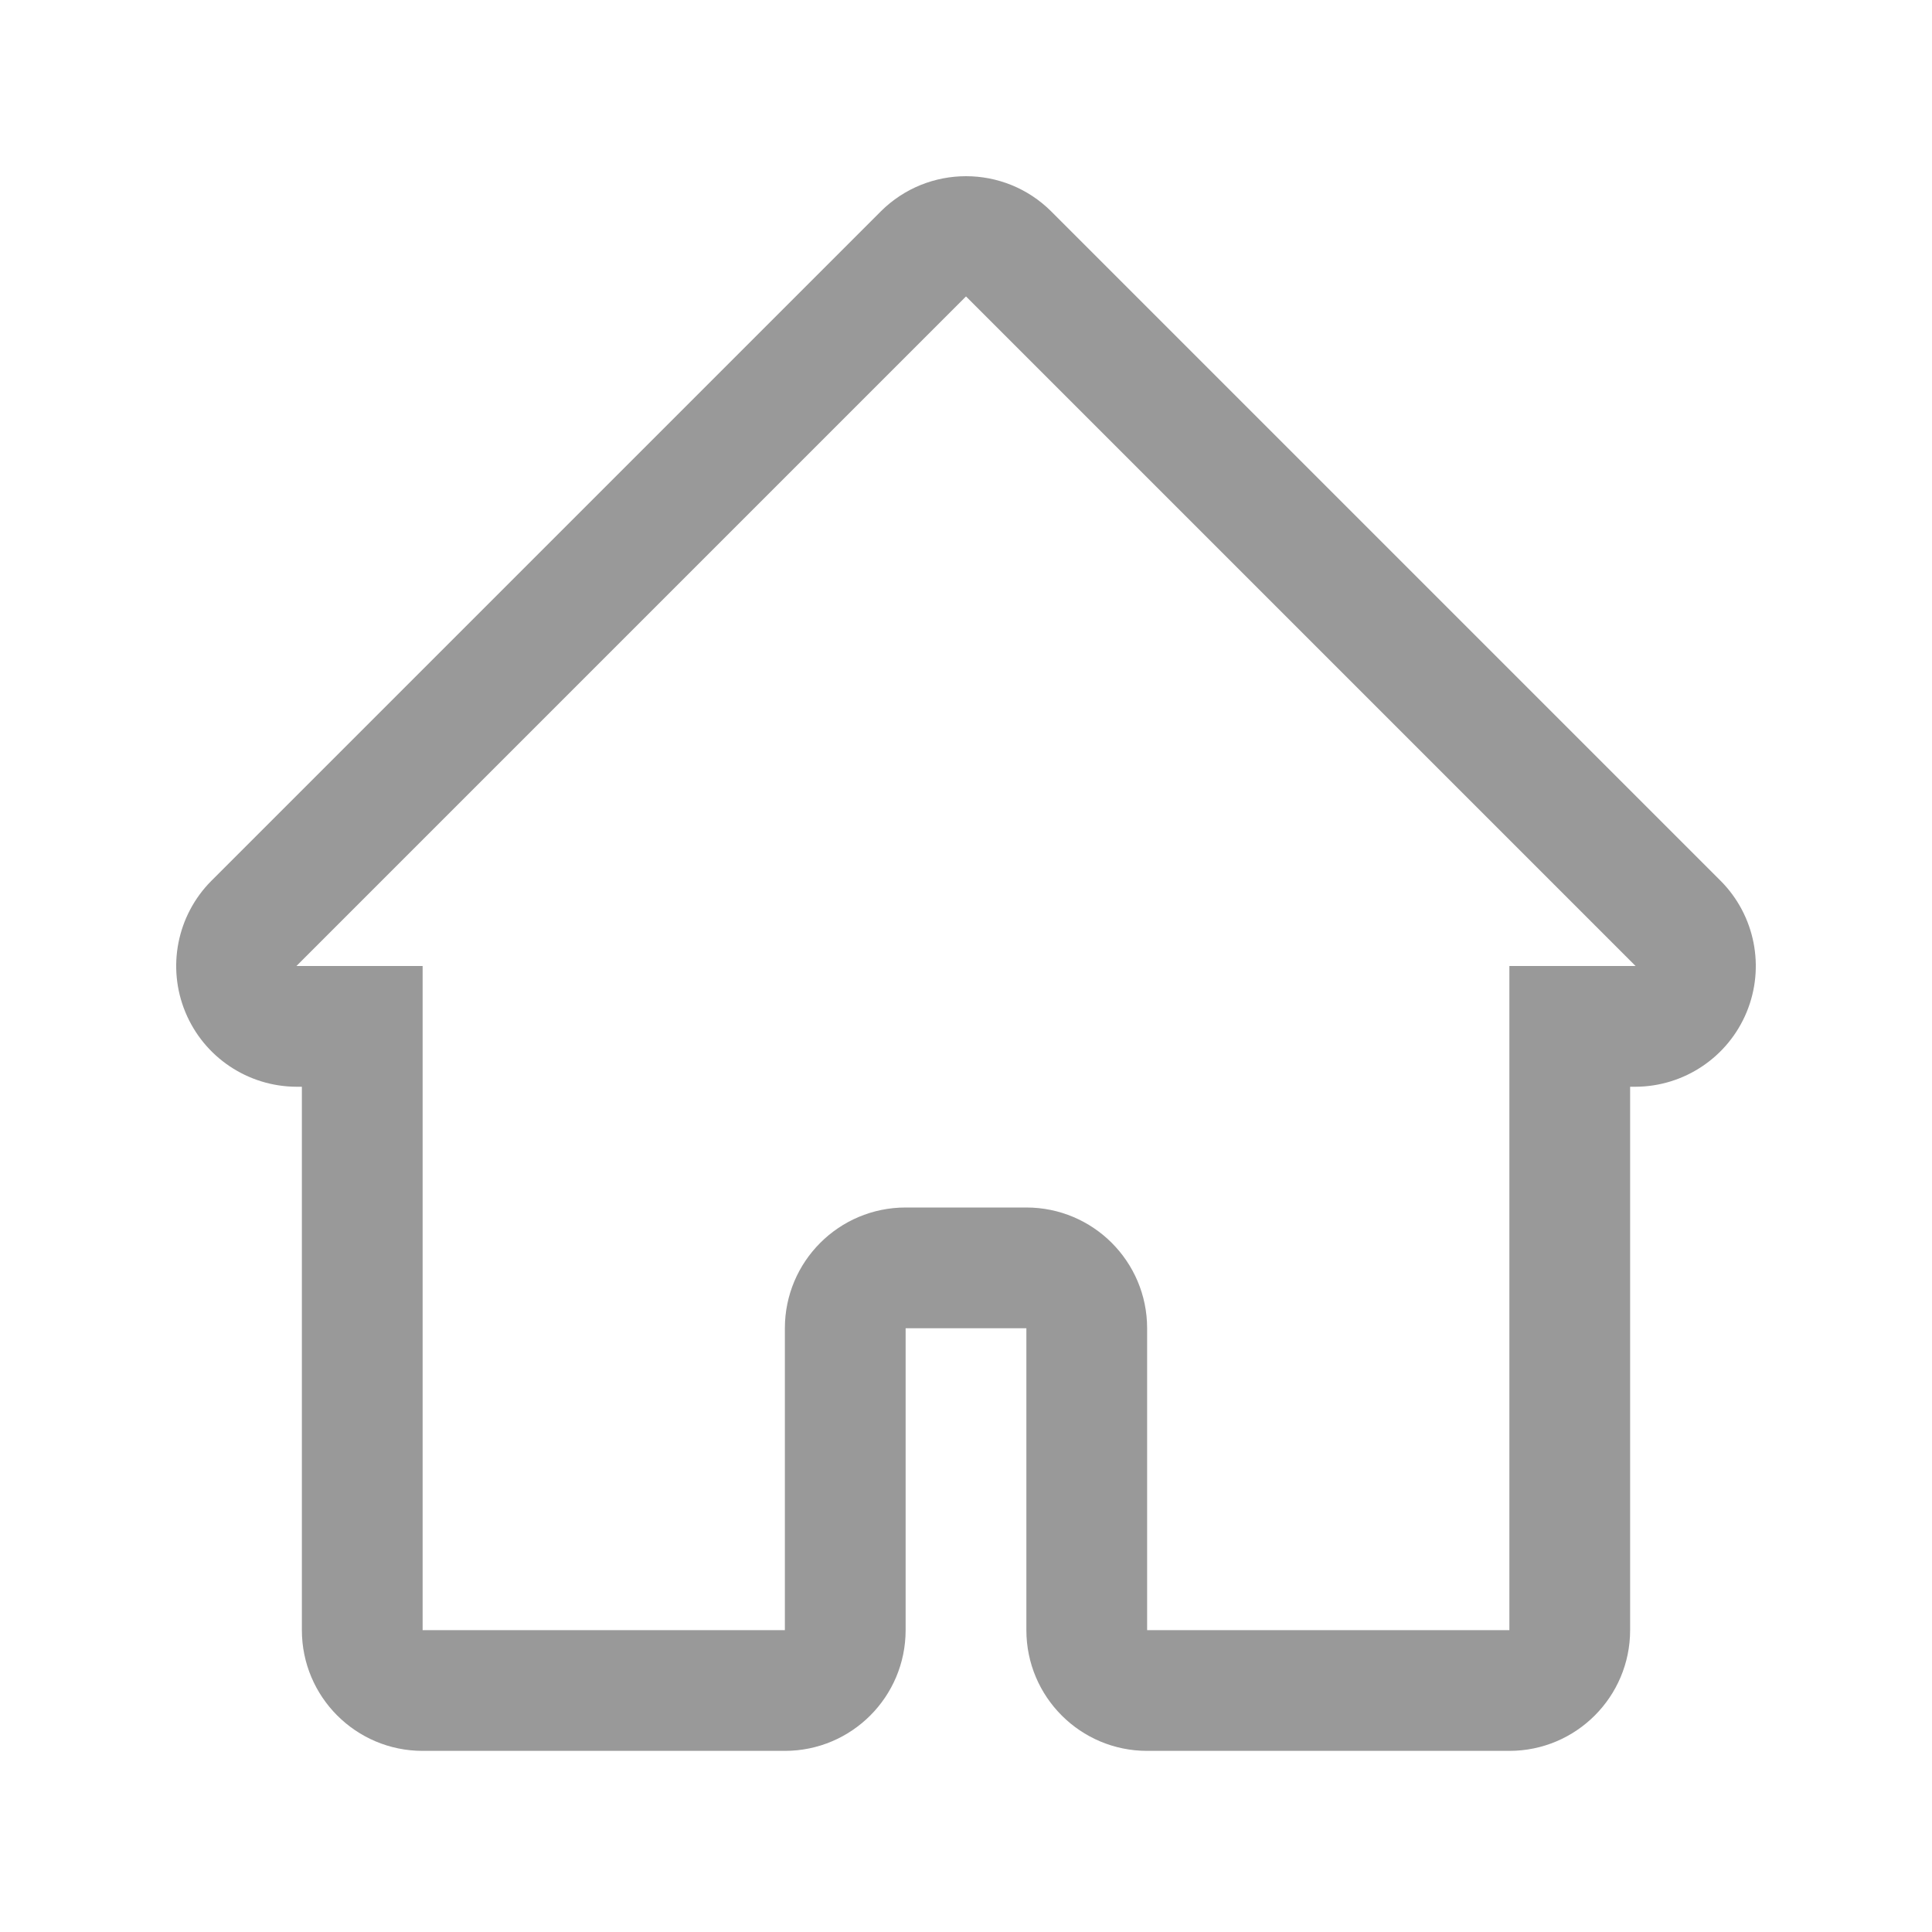
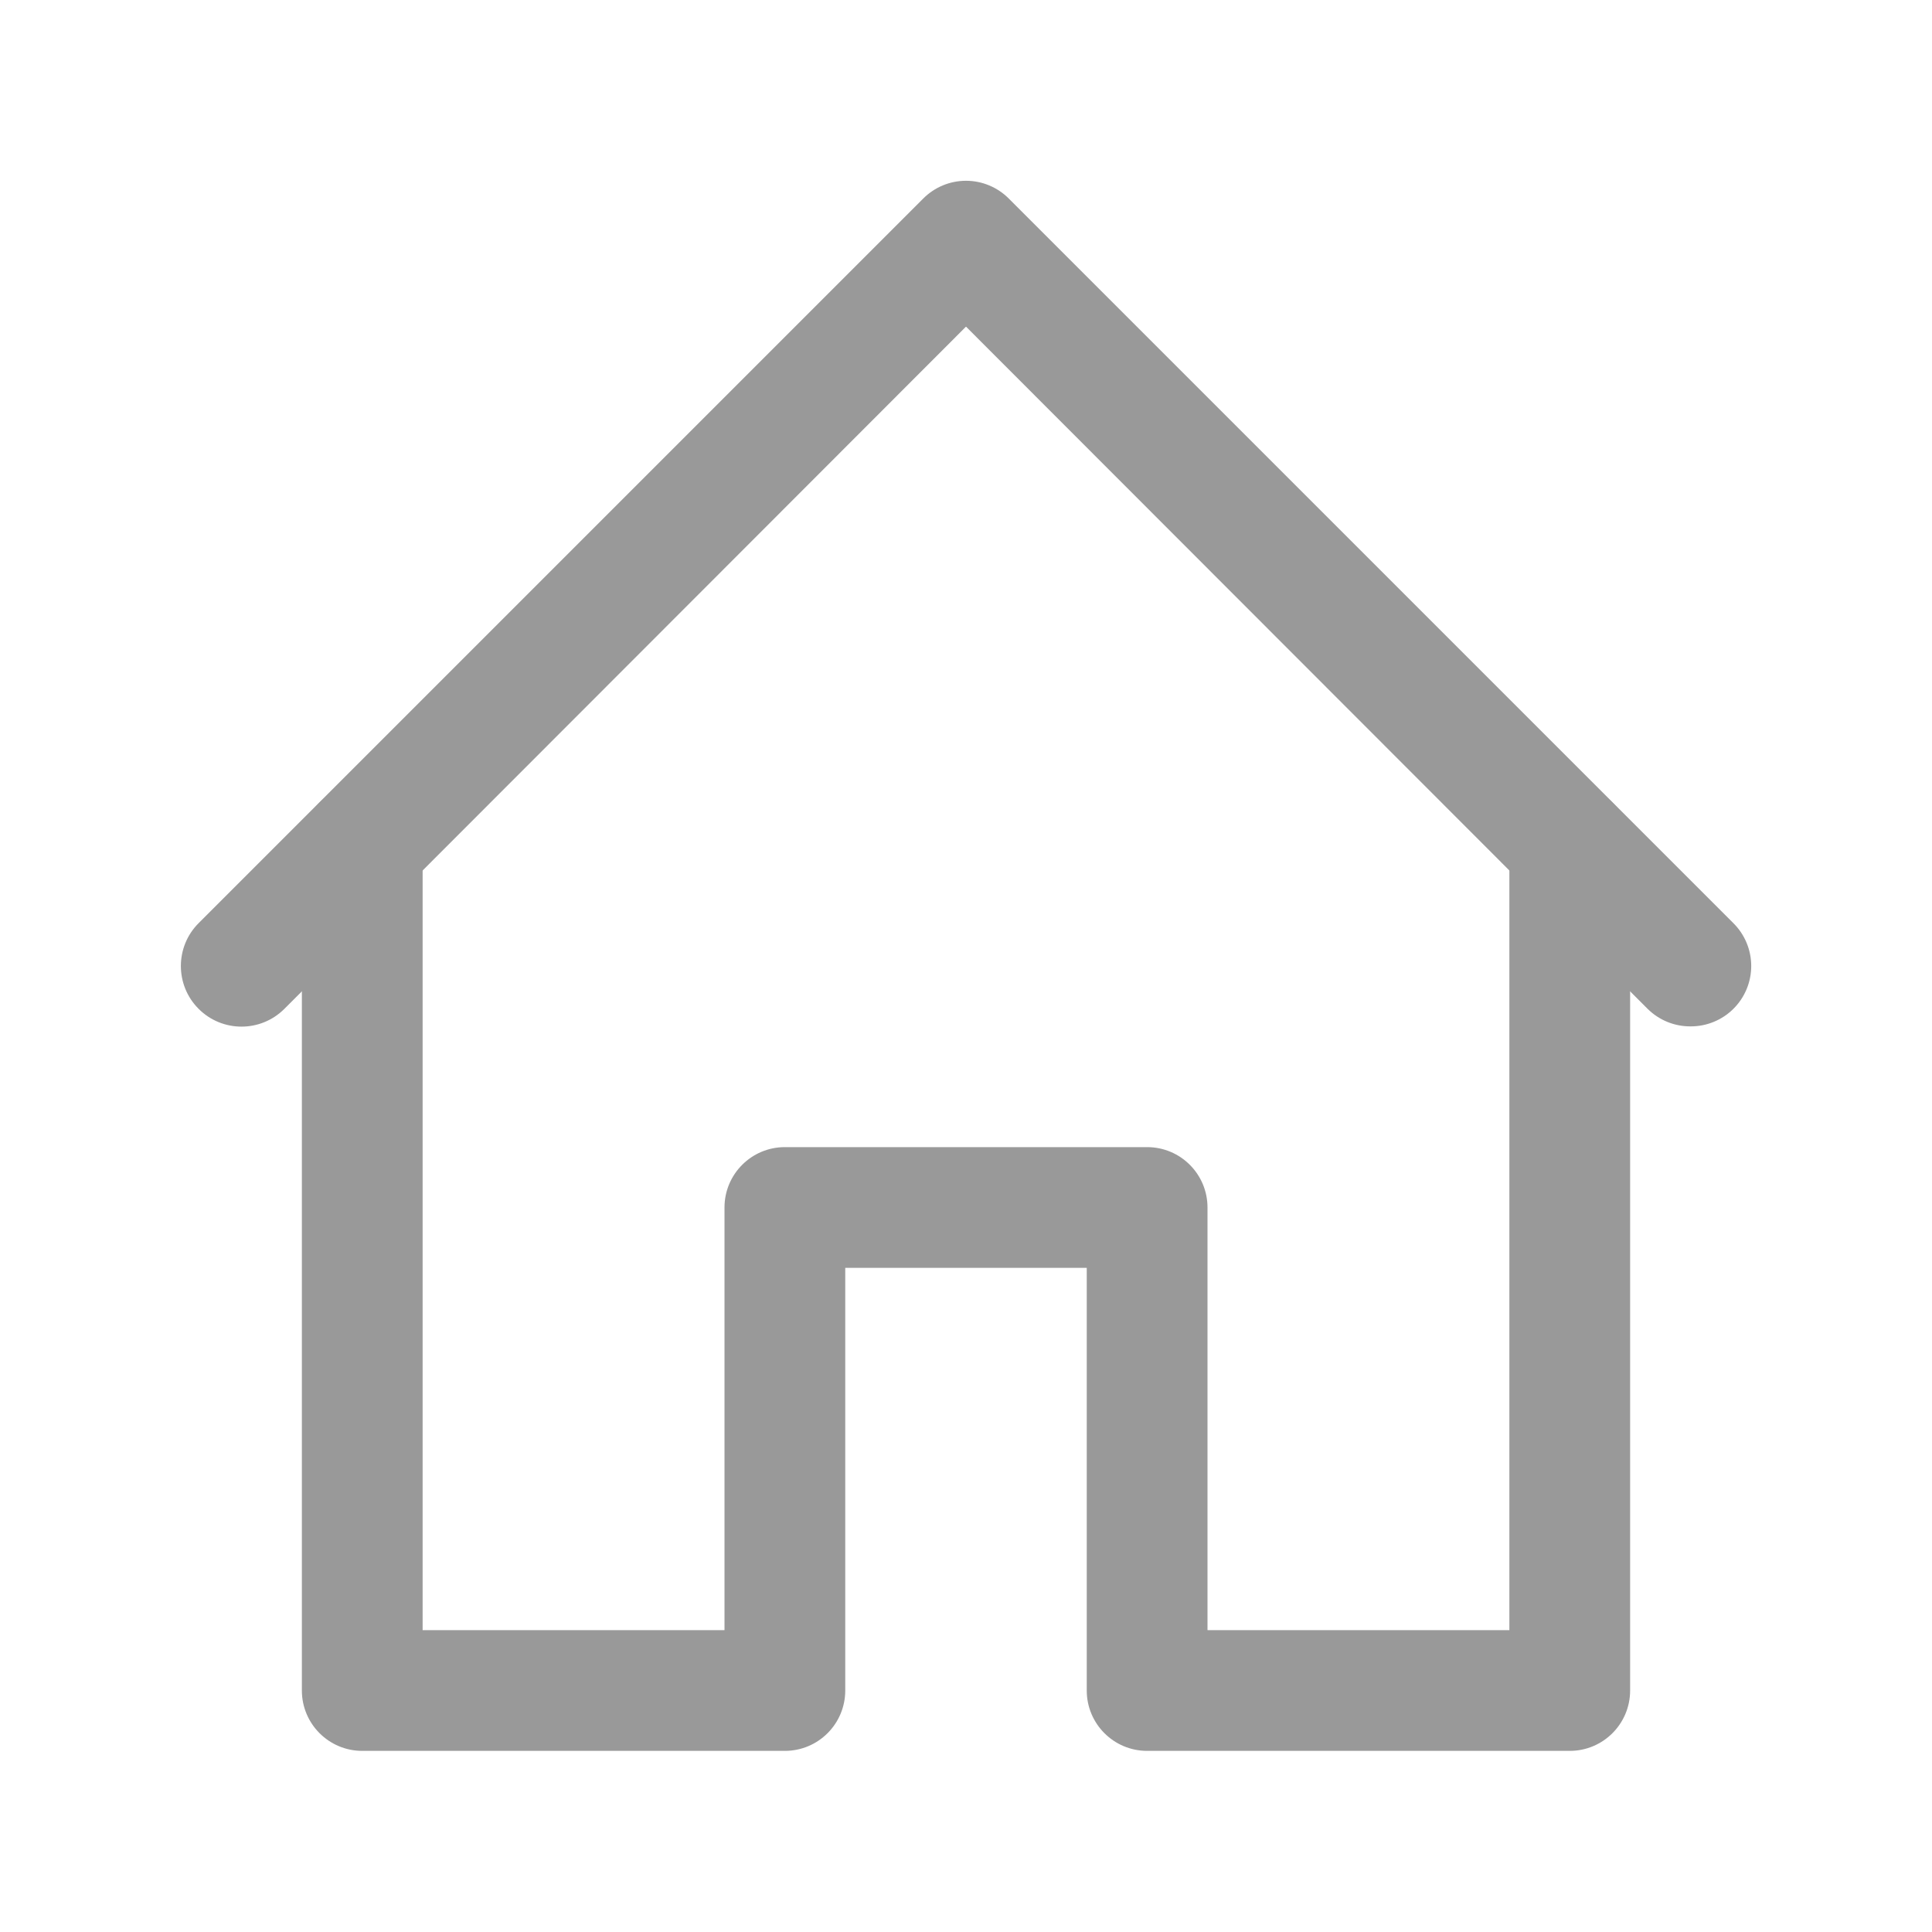
<svg xmlns="http://www.w3.org/2000/svg" viewBox="0 0 32 32">
  <defs>
    <style>.cls-1{fill:none;}.cls-2{fill:#999;}</style>
  </defs>
  <g id="Square">
    <rect class="cls-1" width="32" height="32" />
  </g>
  <g id="Icon">
-     <path class="cls-2" d="M25,29H19a2,2,0,0,1-2-2V22H15v5a2,2,0,0,1-2,2H7a2,2,0,0,1-2-2V18H4.91A2,2,0,0,1,3.5,14.59L14.59,3.5a2,2,0,0,1,2.82,0L28.5,14.59A2,2,0,0,1,27.09,18H27v9A2,2,0,0,1,25,29Zm-6-2h6V16h2.09L16,4.91,4.91,16H7V27h6V22a2,2,0,0,1,2-2h2a2,2,0,0,1,2,2Z" />
+     <path class="cls-2" d="M28,17a1,1,0,0,1-.71-.29L16,5.41,4.71,16.71a1,1,0,0,1-1.42-1.42l12-12a1,1,0,0,1,1.42,0l12,12a1,1,0,0,1,0,1.42A1,1,0,0,1,28,17Z" />
+     <path class="cls-2" d="M26,29H19a1,1,0,0,1-1-1V21H14v7a1,1,0,0,1-1,1H6a1,1,0,0,1-1-1V14a1,1,0,0,1,2,0V27h5V20a1,1,0,0,1,1-1h6a1,1,0,0,1,1,1v7h5V14a1,1,0,0,1,2,0V28A1,1,0,0,1,26,29Z" />
  </g>
</svg>
